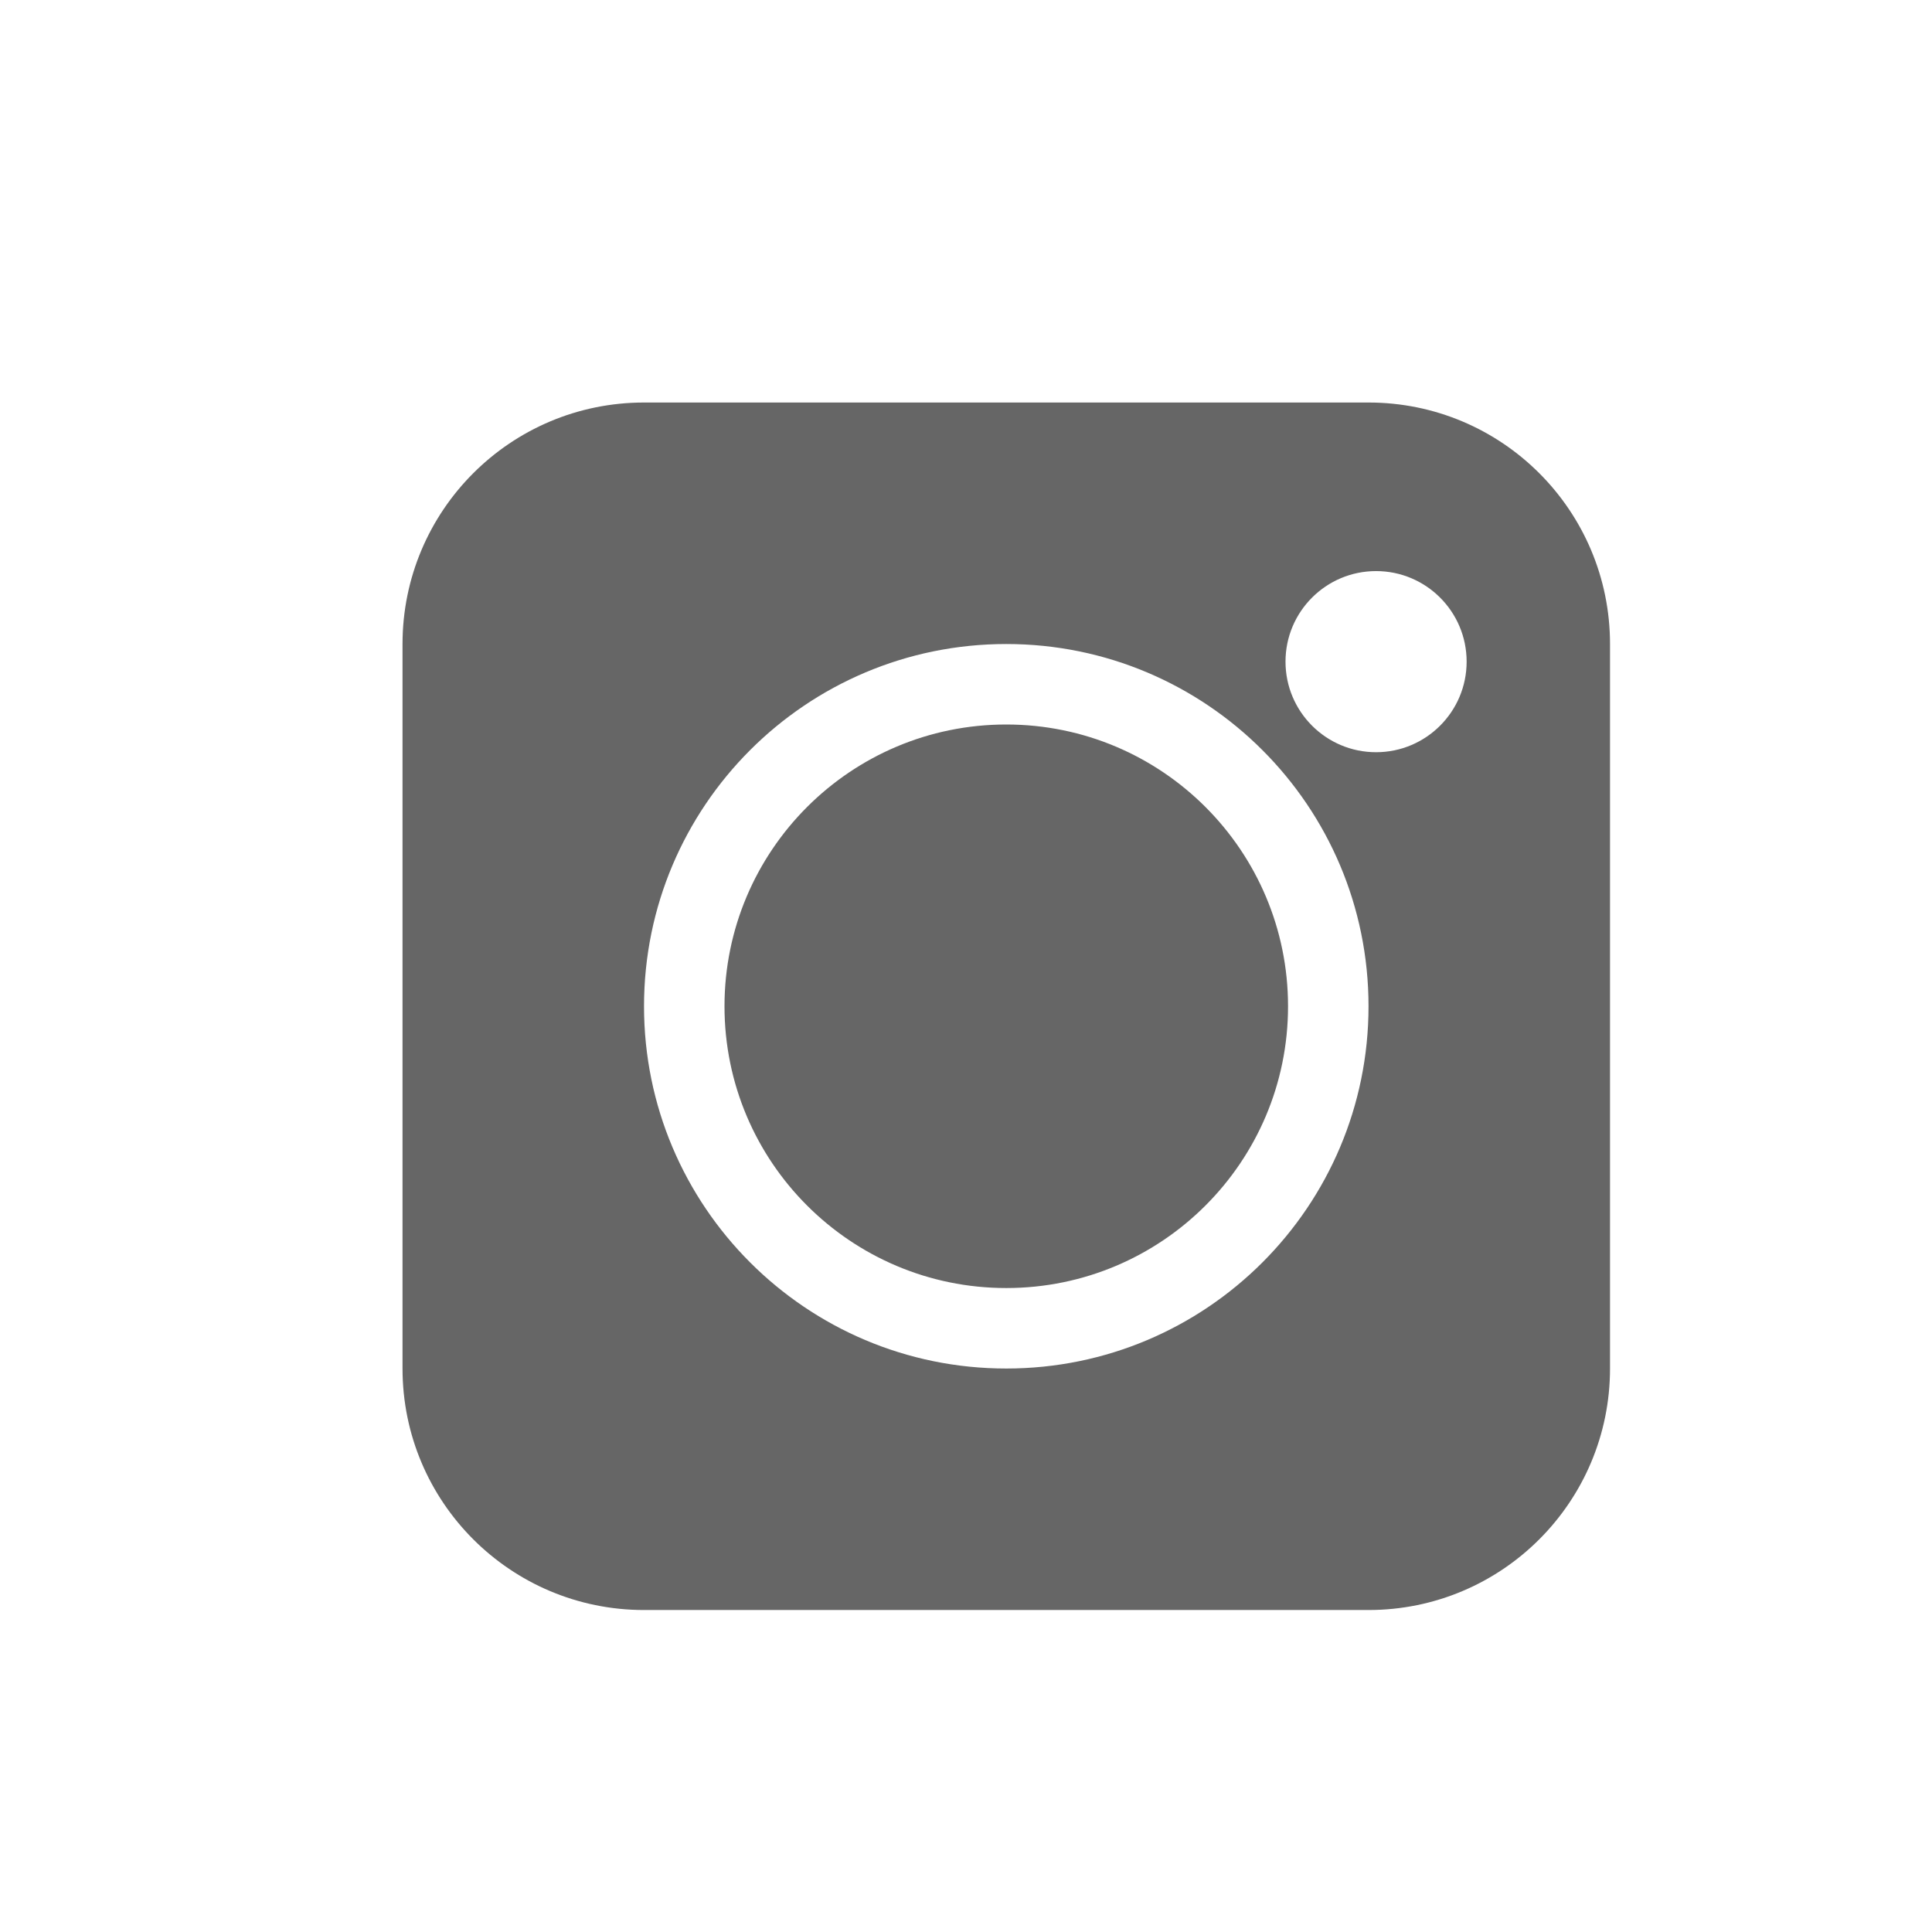
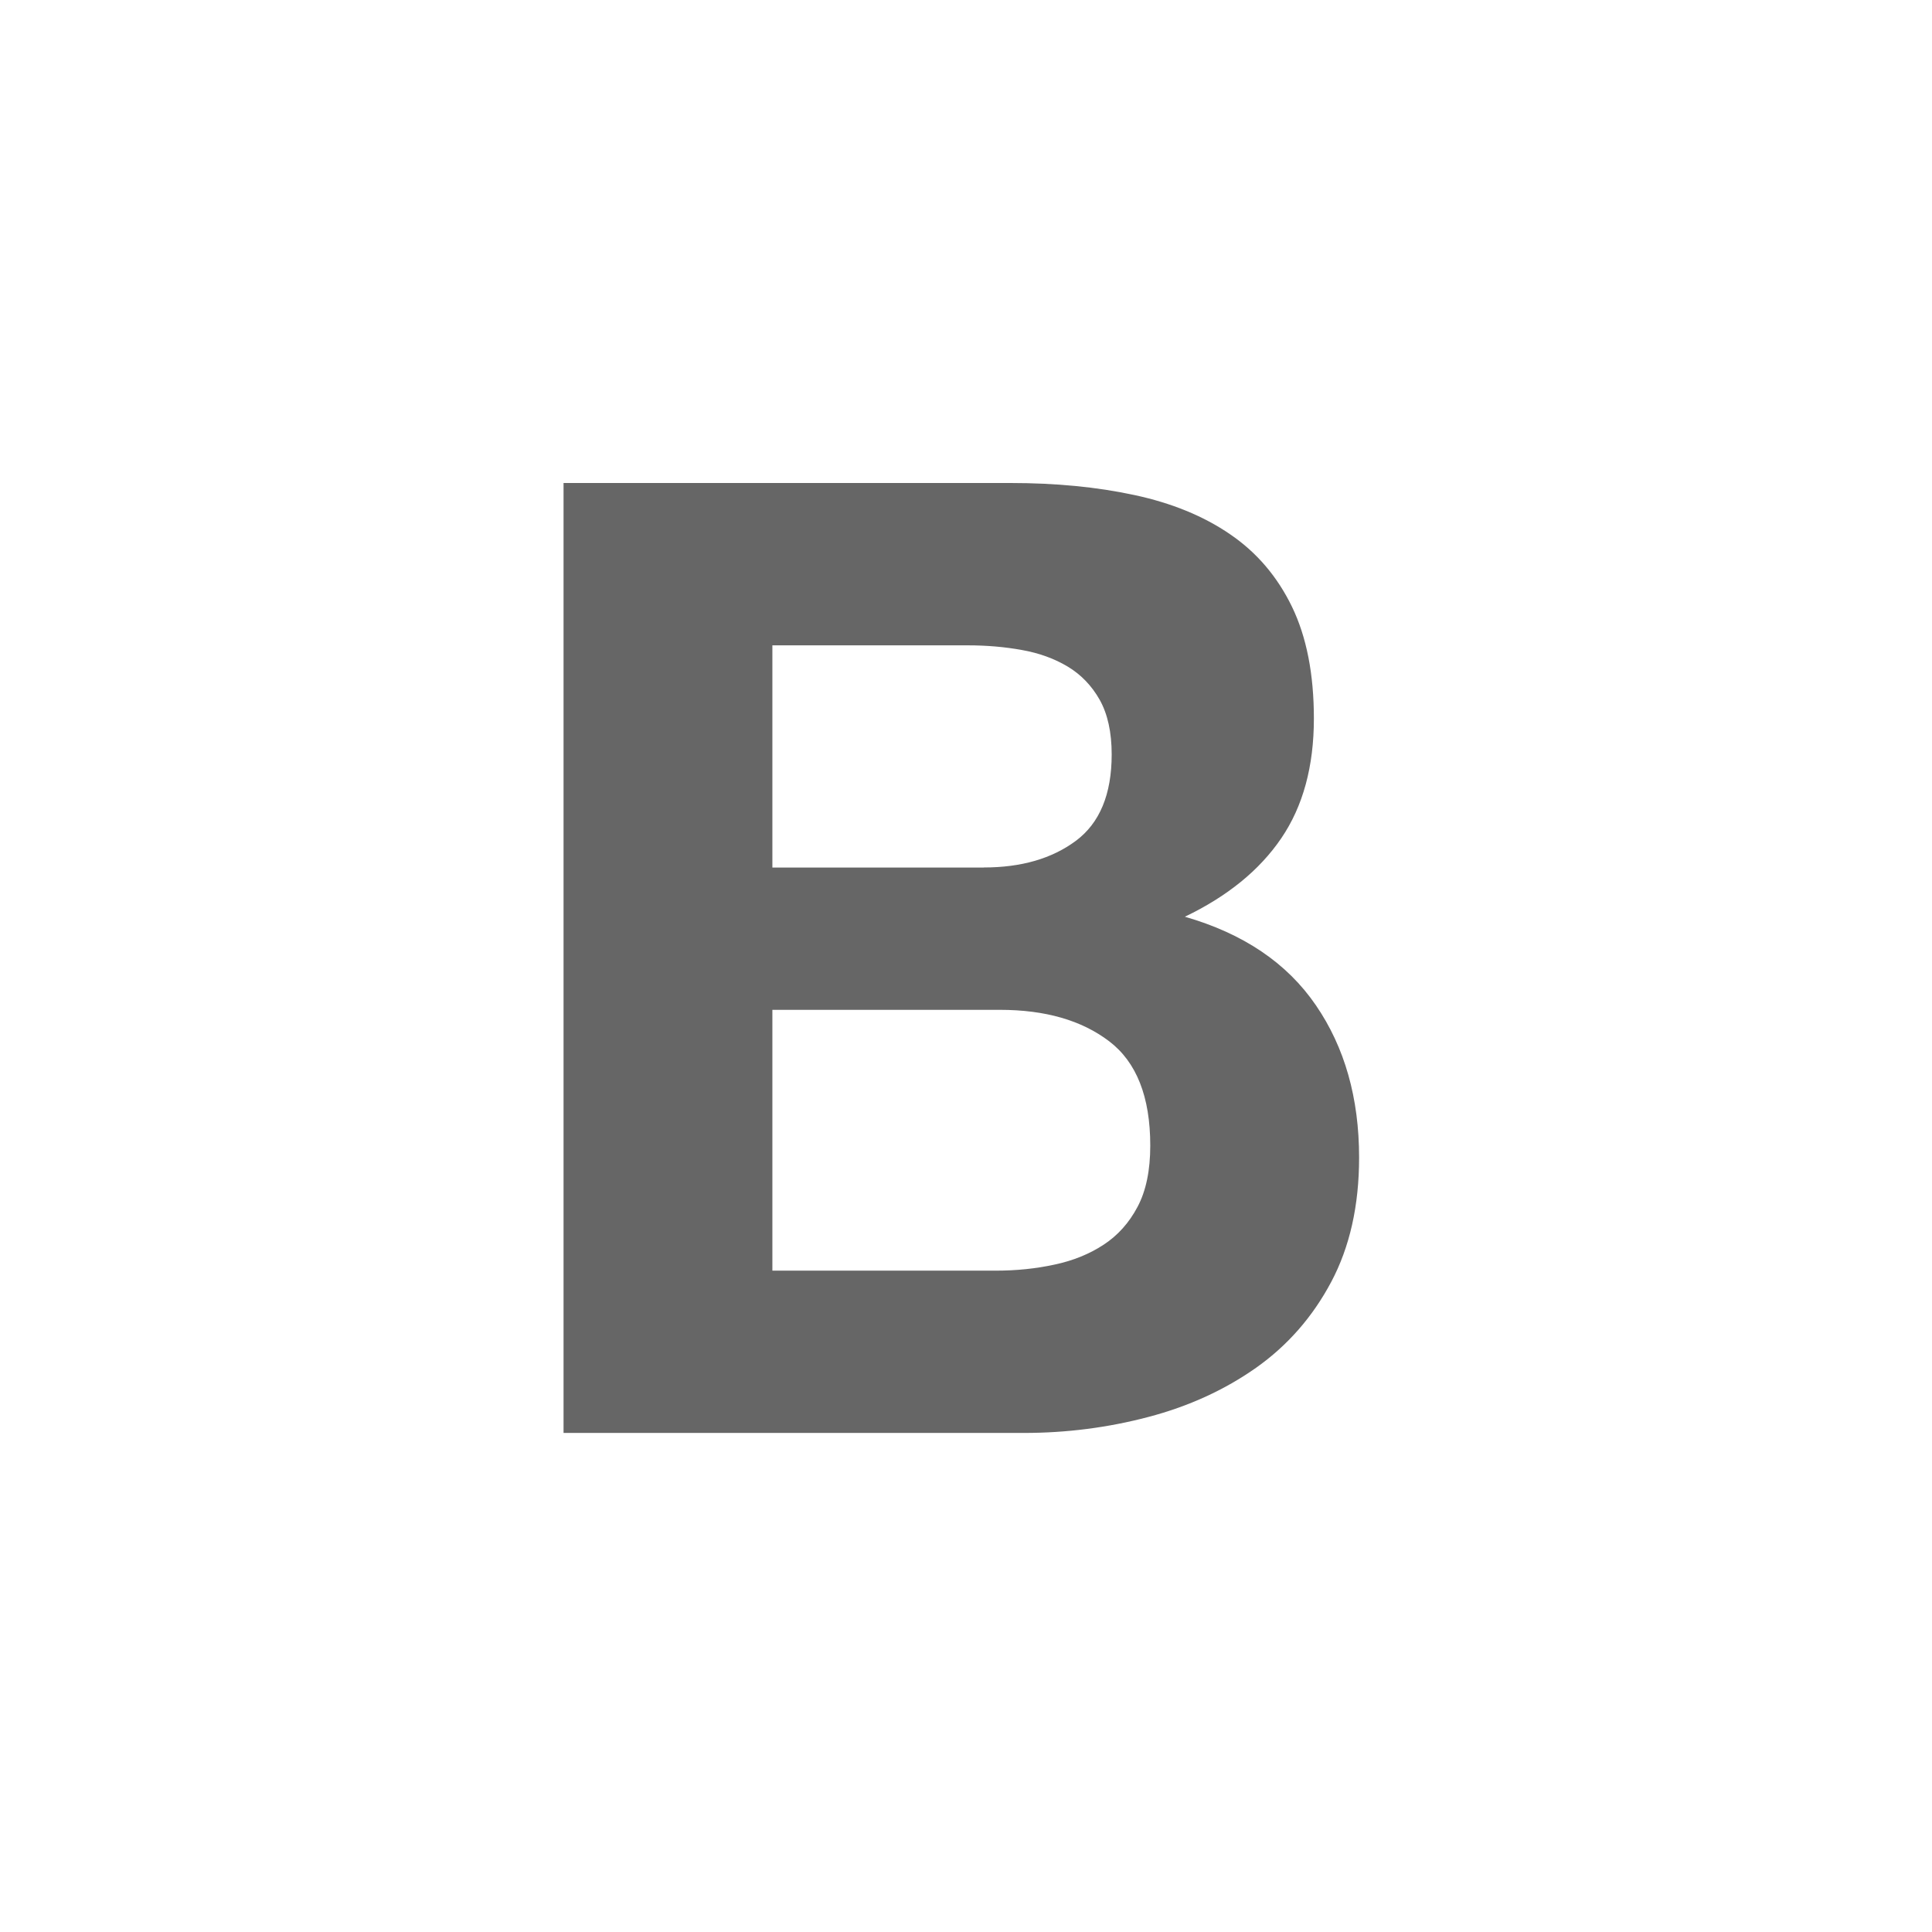
<svg xmlns="http://www.w3.org/2000/svg" width="32" height="32" viewBox="0 0 32 32">
  <g fill="none" fill-rule="evenodd">
    <g>
      <g>
        <path fill="#F5F5F5" fill-opacity="0" d="M0 0H32V32H0z" />
-         <g fill="#666">
-           <path d="M16 0c2.21 0 4 1.79 4 4v12c0 2.21-1.79 4-4 4H4c-2.21 0-4-1.79-4-4V4c0-2.21 1.79-4 4-4h12zm-6 4c-3.314 0-6 2.686-6 6s2.686 6 6 6 6-2.686 6-6-2.686-6-6-6zm0 1.333c2.577 0 4.667 2.09 4.667 4.667s-2.09 4.667-4.667 4.667S5.333 12.577 5.333 10 7.423 5.333 10 5.333zm6.125-2.541c-.828 0-1.5.671-1.5 1.5 0 .828.672 1.5 1.5 1.5s1.5-.672 1.5-1.5c0-.829-.672-1.5-1.5-1.5z" transform="translate(6.667 6.667)" />
-         </g>
+         <path fill="#666" fill-rule="nonzero" d="M16.958 23.734c.705 0 1.392-.088 2.06-.264.67-.176 1.264-.448 1.786-.815.521-.368.936-.841 1.245-1.422.308-.58.462-1.267.462-2.06 0-.985-.238-1.826-.716-2.523-.477-.698-1.2-1.187-2.17-1.466.705-.338 1.237-.771 1.597-1.3.36-.529.54-1.19.54-1.983 0-.735-.121-1.352-.363-1.852-.243-.5-.584-.9-1.025-1.2-.44-.302-.97-.518-1.587-.65-.617-.133-1.3-.199-2.05-.199H9.334v15.734h7.625zm-.661-9.365h-3.504v-3.68h3.24c.308 0 .606.025.892.077.287.051.54.143.76.275.22.132.397.316.53.551.131.235.198.536.198.904 0 .66-.199 1.138-.595 1.432-.397.294-.904.44-1.521.44zm.198 6.677h-3.702v-4.32h3.768c.75 0 1.352.173 1.808.519.455.345.683.921.683 1.73 0 .41-.07.749-.21 1.013-.14.265-.327.474-.562.628-.235.154-.506.265-.815.33-.309.067-.632.1-.97.1z" />
      </g>
    </g>
  </g>
</svg>
